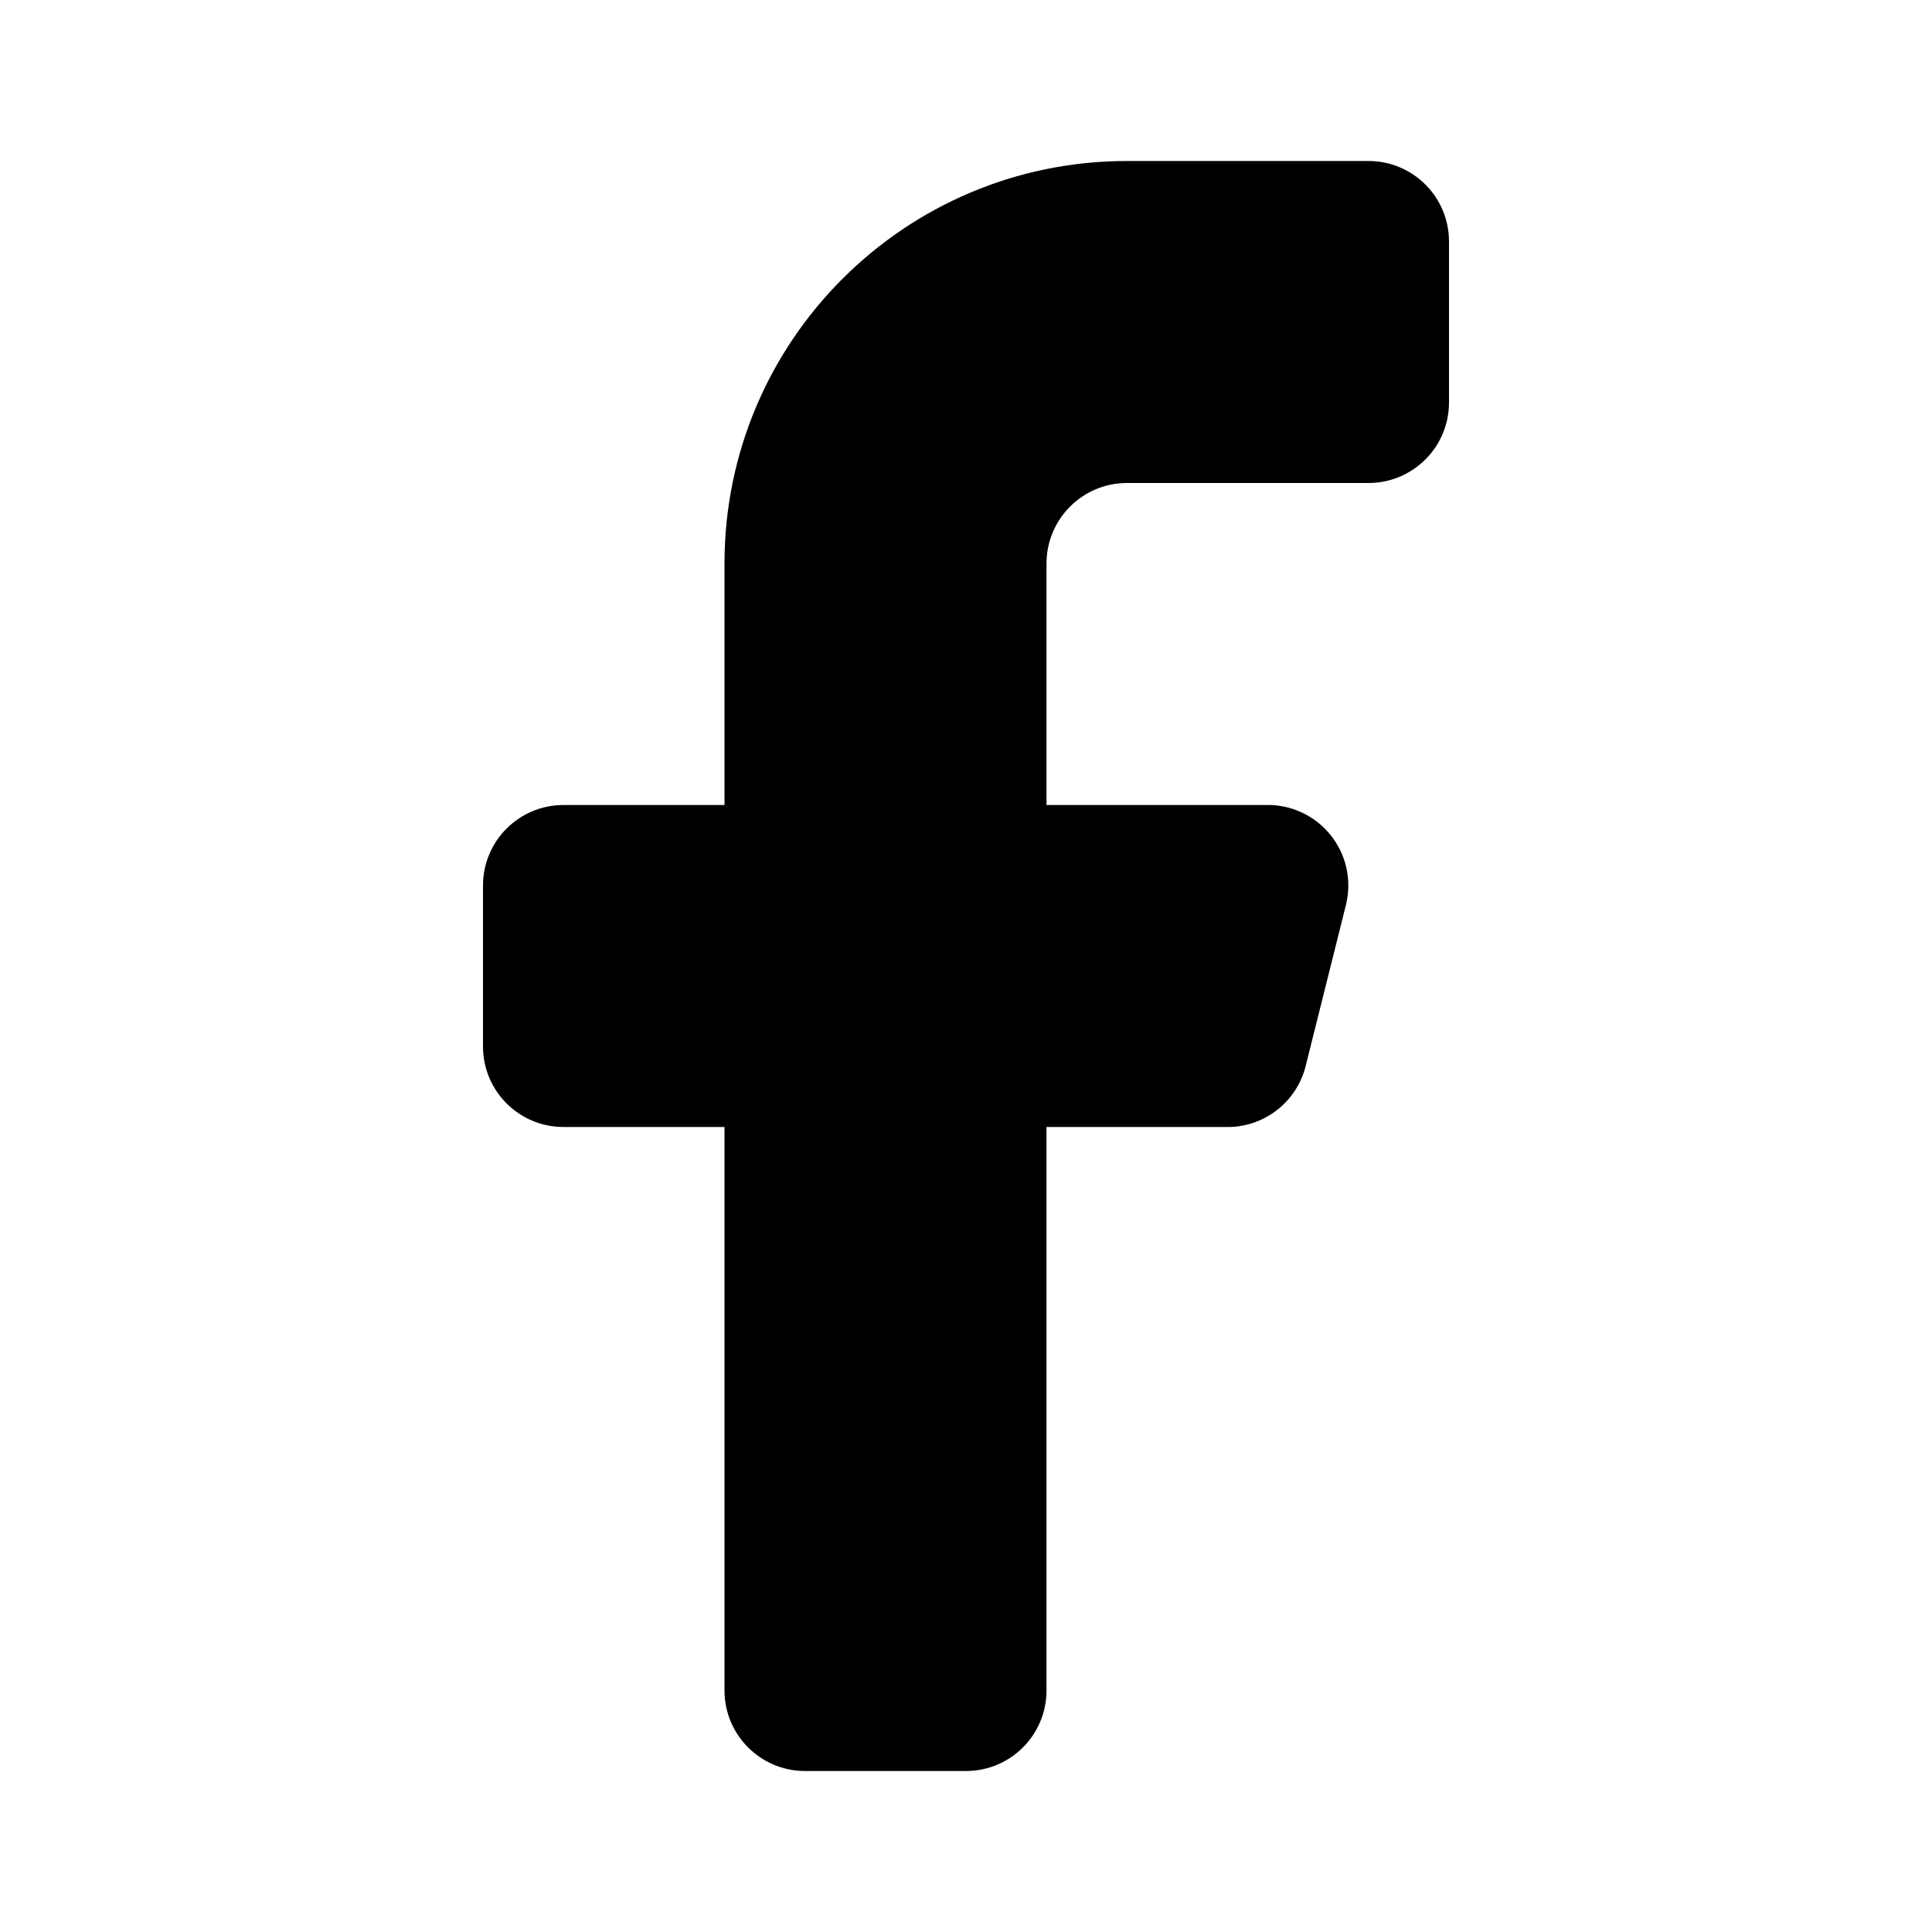
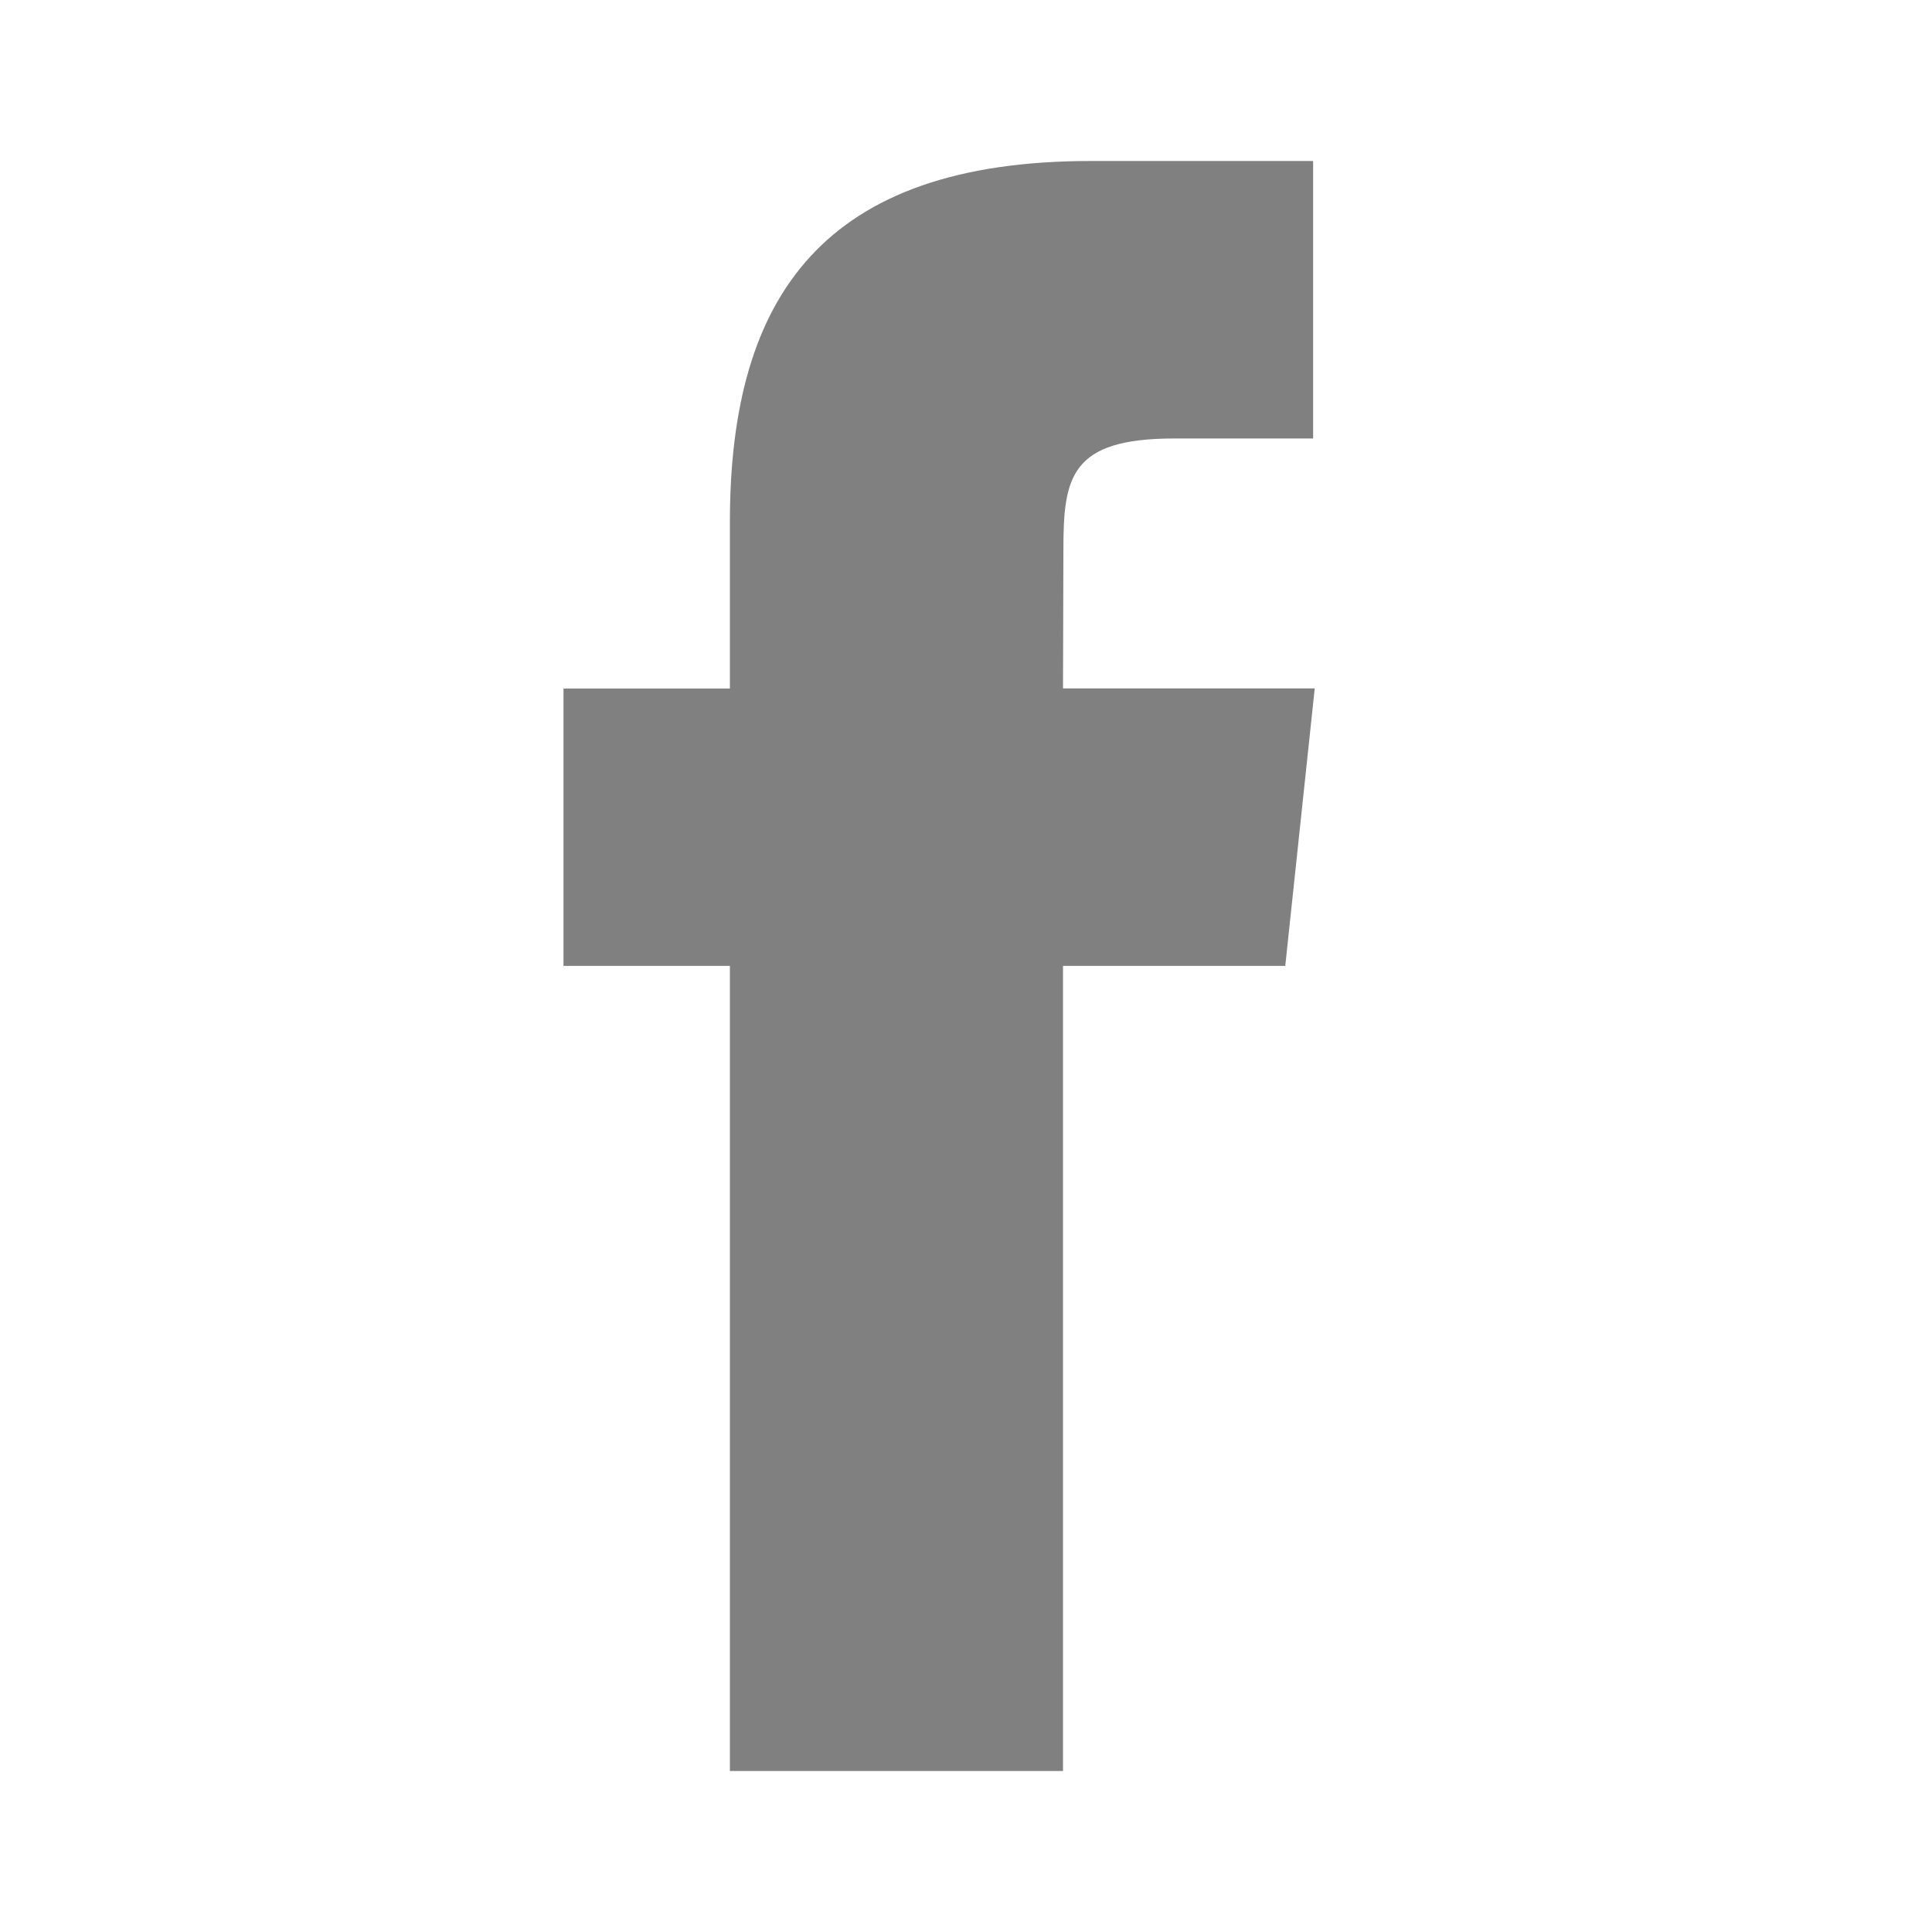
- <svg xmlns="http://www.w3.org/2000/svg" fill="#000000" width="800px" height="800px" viewBox="0 0 24 24" id="facebook" data-name="Flat Color" class="icon flat-color">
-   <path id="primary" d="M14,6h3a1,1,0,0,0,1-1V3a1,1,0,0,0-1-1H14A5,5,0,0,0,9,7v3H7a1,1,0,0,0-1,1v2a1,1,0,0,0,1,1H9v7a1,1,0,0,0,1,1h2a1,1,0,0,0,1-1V14h2.22a1,1,0,0,0,1-.76l.5-2a1,1,0,0,0-1-1.24H13V7A1,1,0,0,1,14,6Z" style="fill: rgb(0, 0, 0);" />
+ <svg xmlns="http://www.w3.org/2000/svg" width="24" height="24" viewBox="0 0 24 24" fill="none">
+   <path fill-rule="evenodd" clip-rule="evenodd" d="M13.205 22V11.999H15.966L16.332 8.552H13.205L13.21 6.827C13.21 5.928 13.296 5.447 14.586 5.447H16.312V2H13.551C10.235 2 9.067 3.672 9.067 6.484V8.553H7V11.999H9.067V22H13.205Z" fill="#808080" />
</svg>
